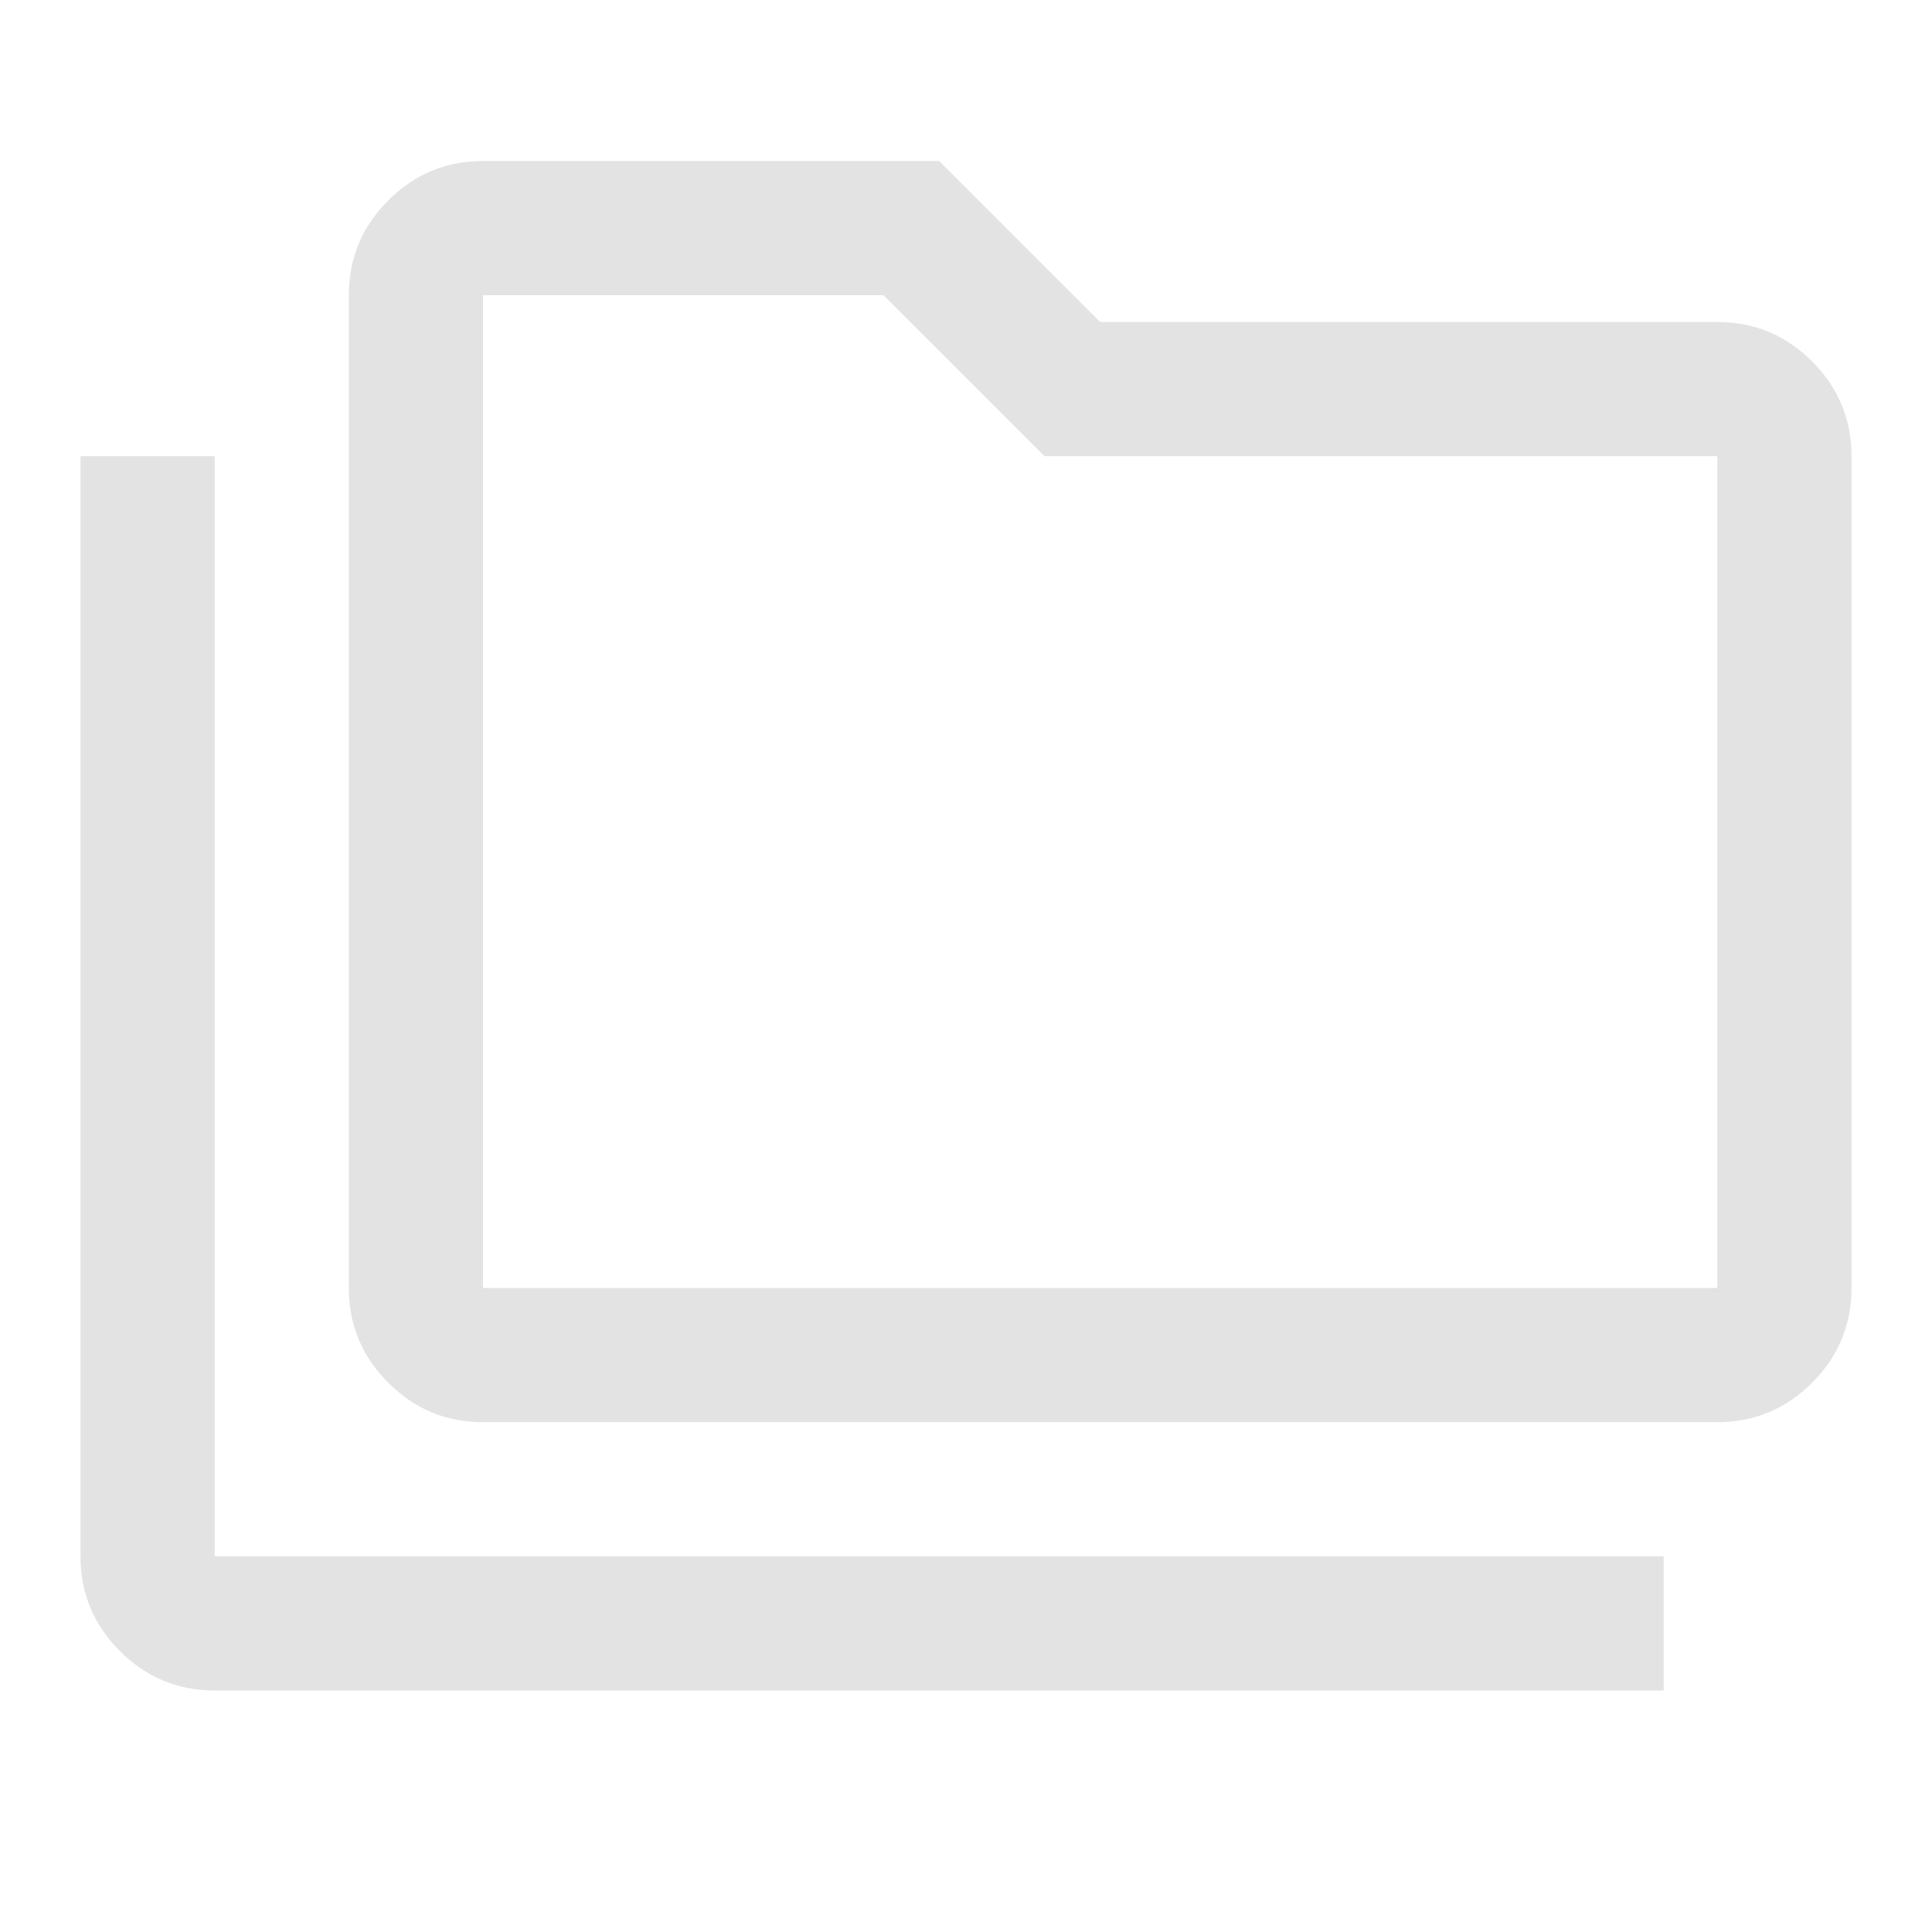
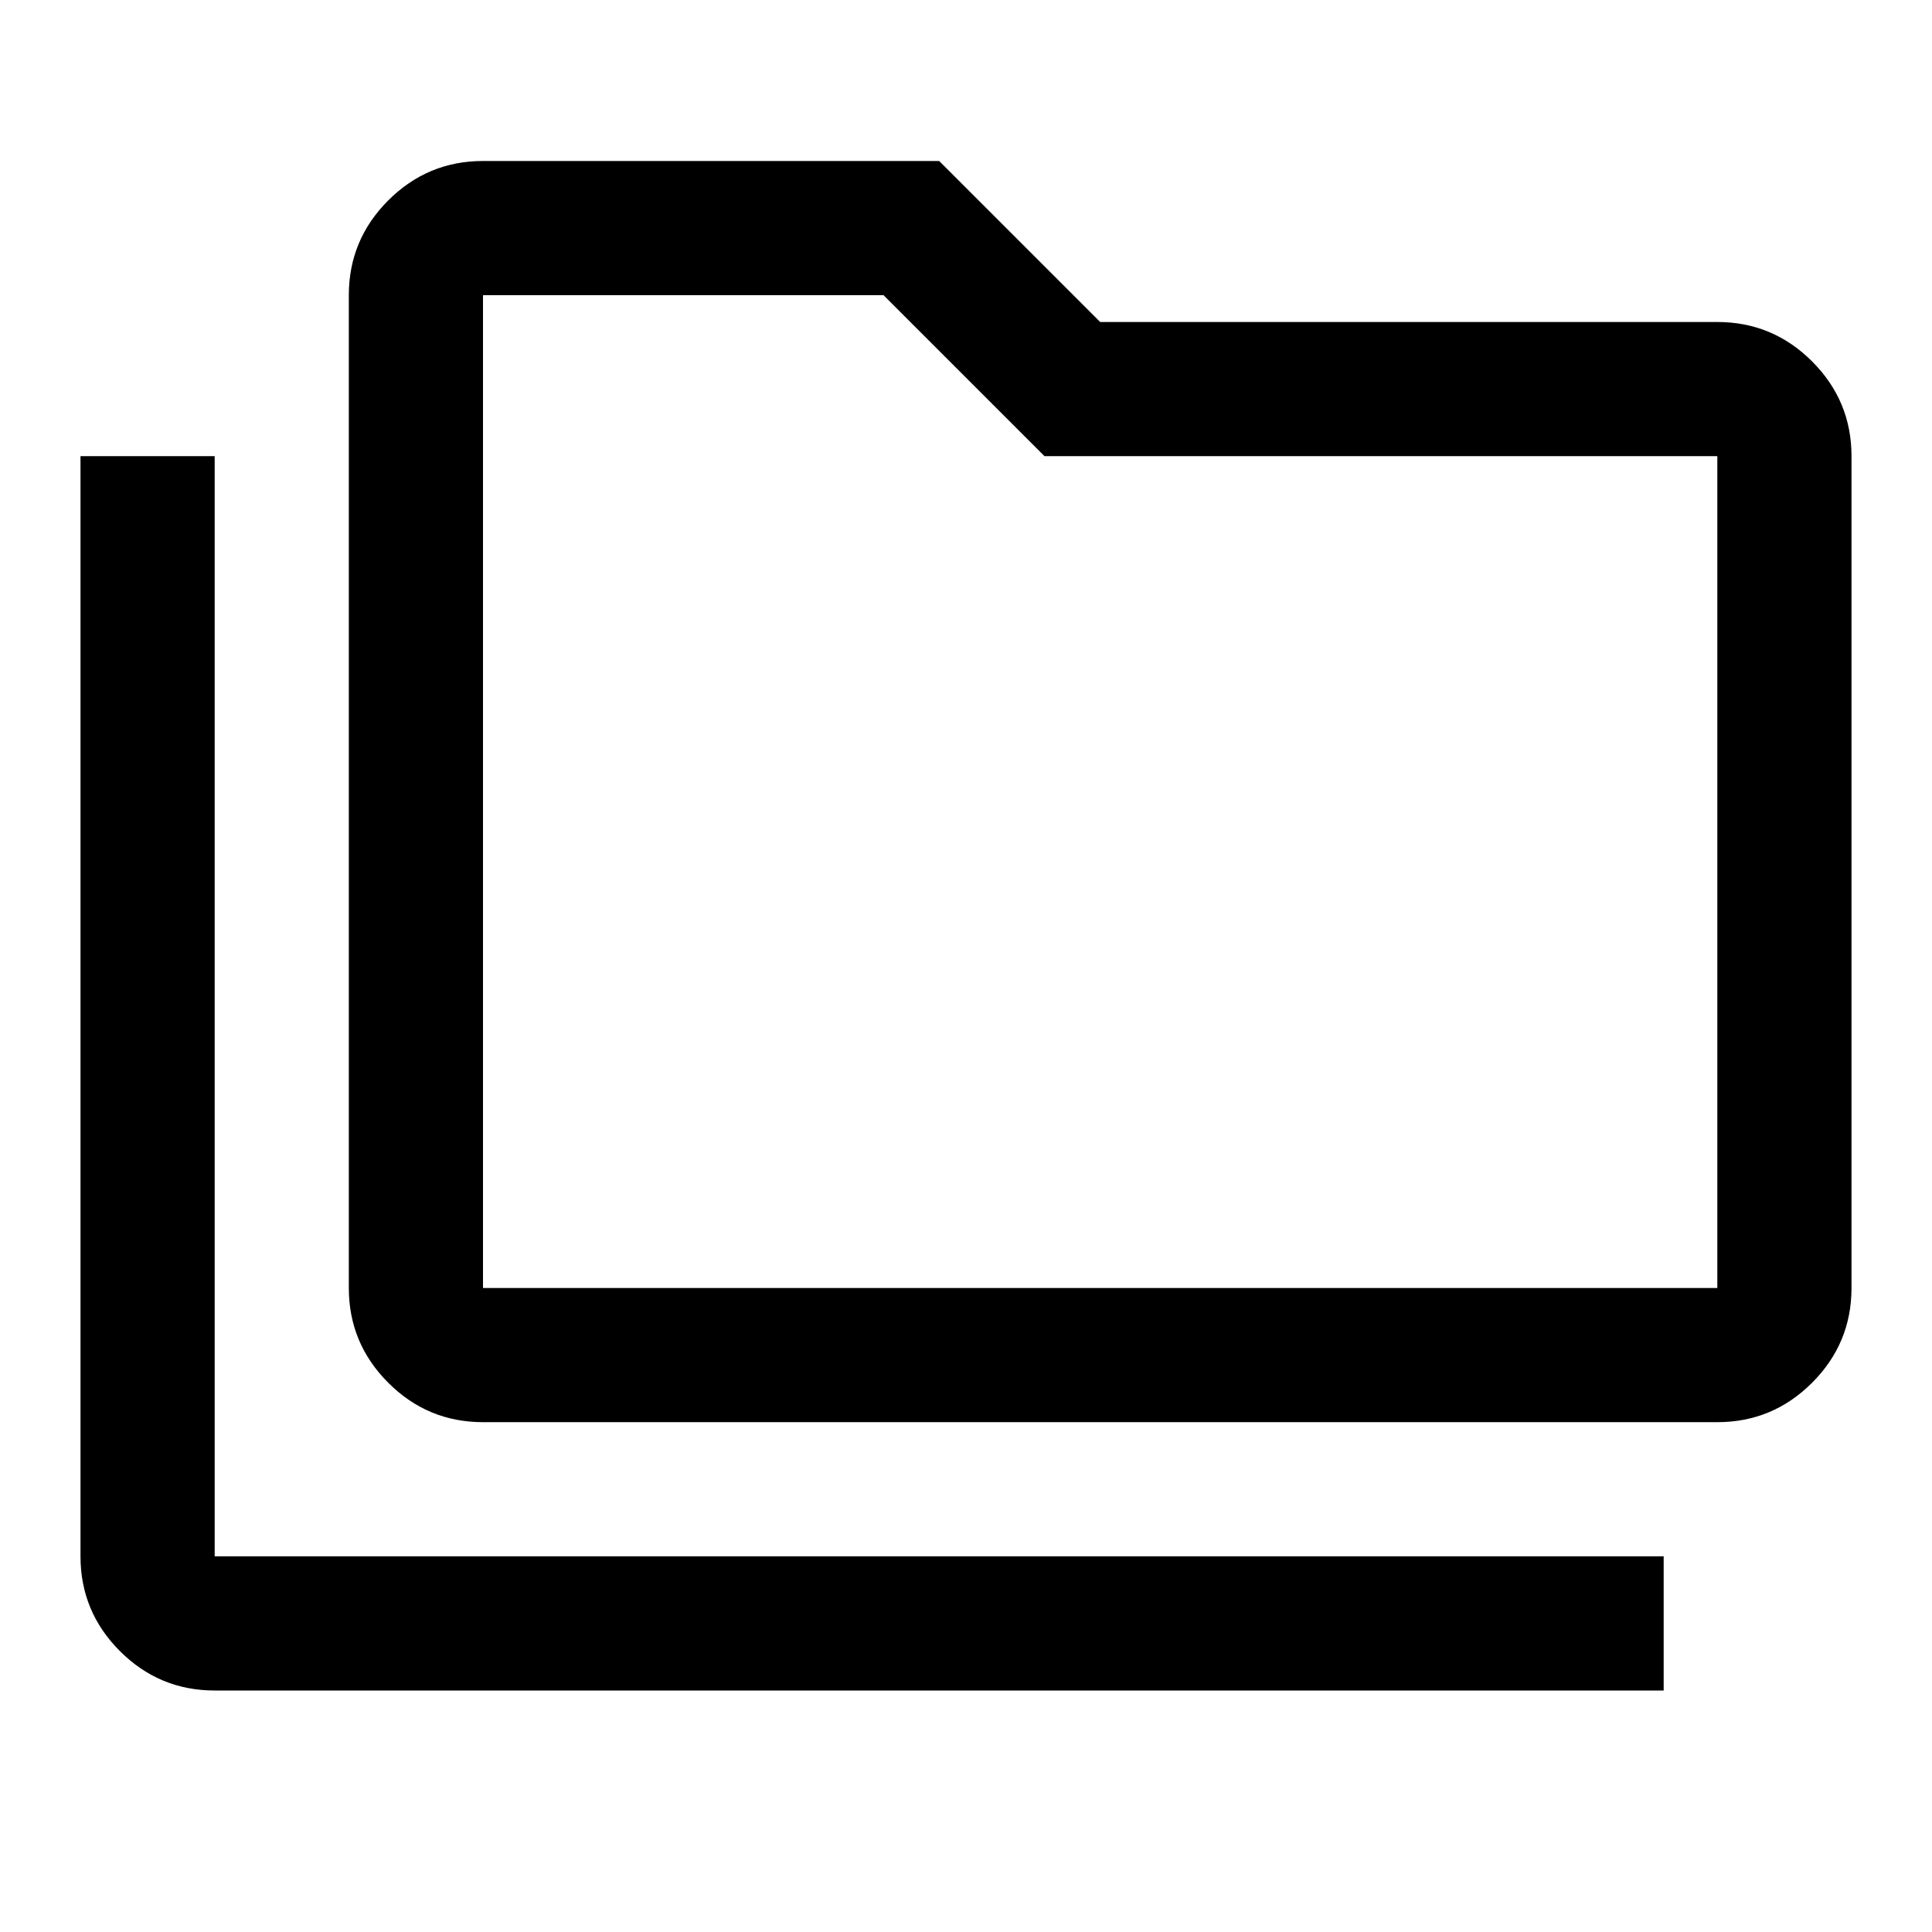
- <svg xmlns="http://www.w3.org/2000/svg" height="40px" viewBox="0 -960 960 960" width="40px" fill="#e3e3e3">
+ <svg xmlns="http://www.w3.org/2000/svg" height="40px" viewBox="0 -960 960 960" width="40px" fill="#000000">
  <path d="M106.67-120q-27.5 0-47.09-19.58Q40-159.17 40-186.67v-546.66h66.67v546.66h720V-120h-720ZM240-253.33q-27.5 0-47.08-19.59-19.59-19.58-19.59-47.08v-493.33q0-27.5 19.59-47.09Q212.5-880 240-880h226.67l80 80h306.66q27.5 0 47.09 19.58Q920-760.83 920-733.33V-320q0 27.5-19.58 47.08-19.59 19.59-47.09 19.59H240Zm0-66.67h613.33v-413.33H519l-80-80H240V-320Zm0 0v-493.33V-320Z" />
</svg>
